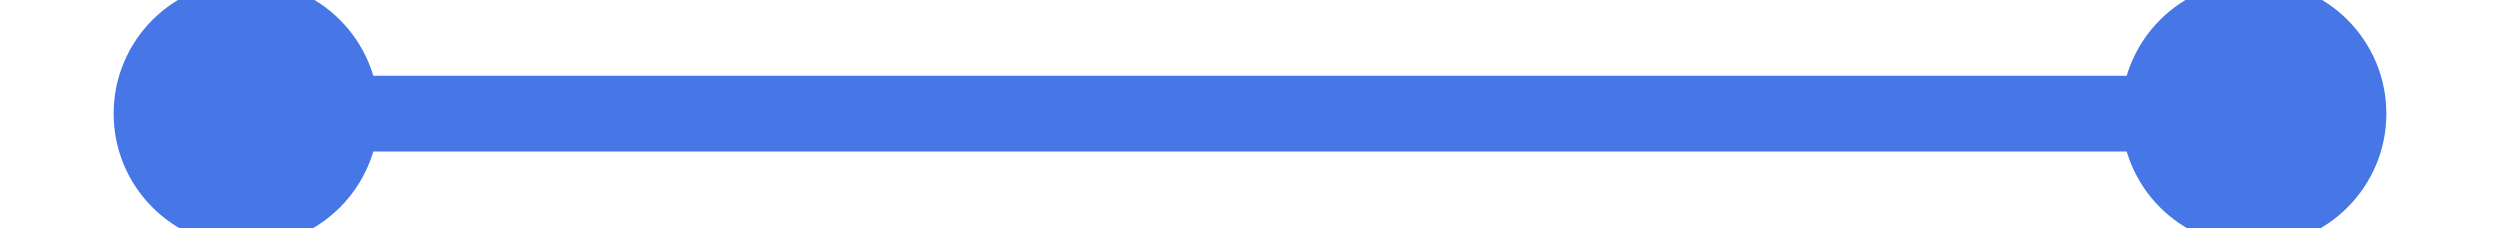
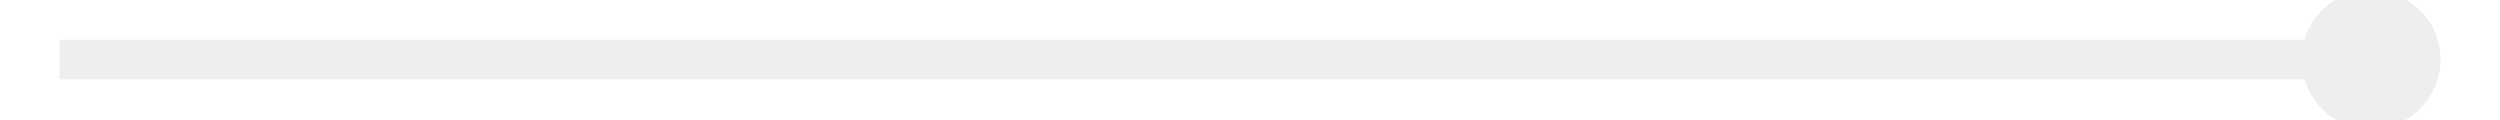
- <svg xmlns="http://www.w3.org/2000/svg" version="1.1" width="66px" height="6px" preserveAspectRatio="xMinYMid meet" viewBox="86 89  66 4">
-   <path d="M 92.5 87.5  A 3.5 3.5 0 0 0 89 91 A 3.5 3.5 0 0 0 92.5 94.5 A 3.5 3.5 0 0 0 96 91 A 3.5 3.5 0 0 0 92.5 87.5 Z M 145.5 87.5  A 3.5 3.5 0 0 0 142 91 A 3.5 3.5 0 0 0 145.5 94.5 A 3.5 3.5 0 0 0 149 91 A 3.5 3.5 0 0 0 145.5 87.5 Z " fill-rule="nonzero" fill="#4777e6" stroke="none" />
-   <path d="M 91 91  L 147 91  " stroke-width="2" stroke="#4777e6" fill="none" />
+ <svg xmlns="http://www.w3.org/2000/svg" version="1.1" width="126px" height="6px" preserveAspectRatio="xMinYMid meet" viewBox="266 89  126 4">
+   <path d="M 385.5 87.5  A 3.5 3.5 0 0 0 382 91 A 3.5 3.5 0 0 0 385.5 94.5 A 3.5 3.5 0 0 0 389 91 A 3.5 3.5 0 0 0 385.5 87.5 Z " fill-rule="nonzero" fill="#eeeeee" stroke="none" />
+   <path d="M 269 91  L 387 91  " stroke-width="2" stroke="#eeeeee" fill="none" />
</svg>
